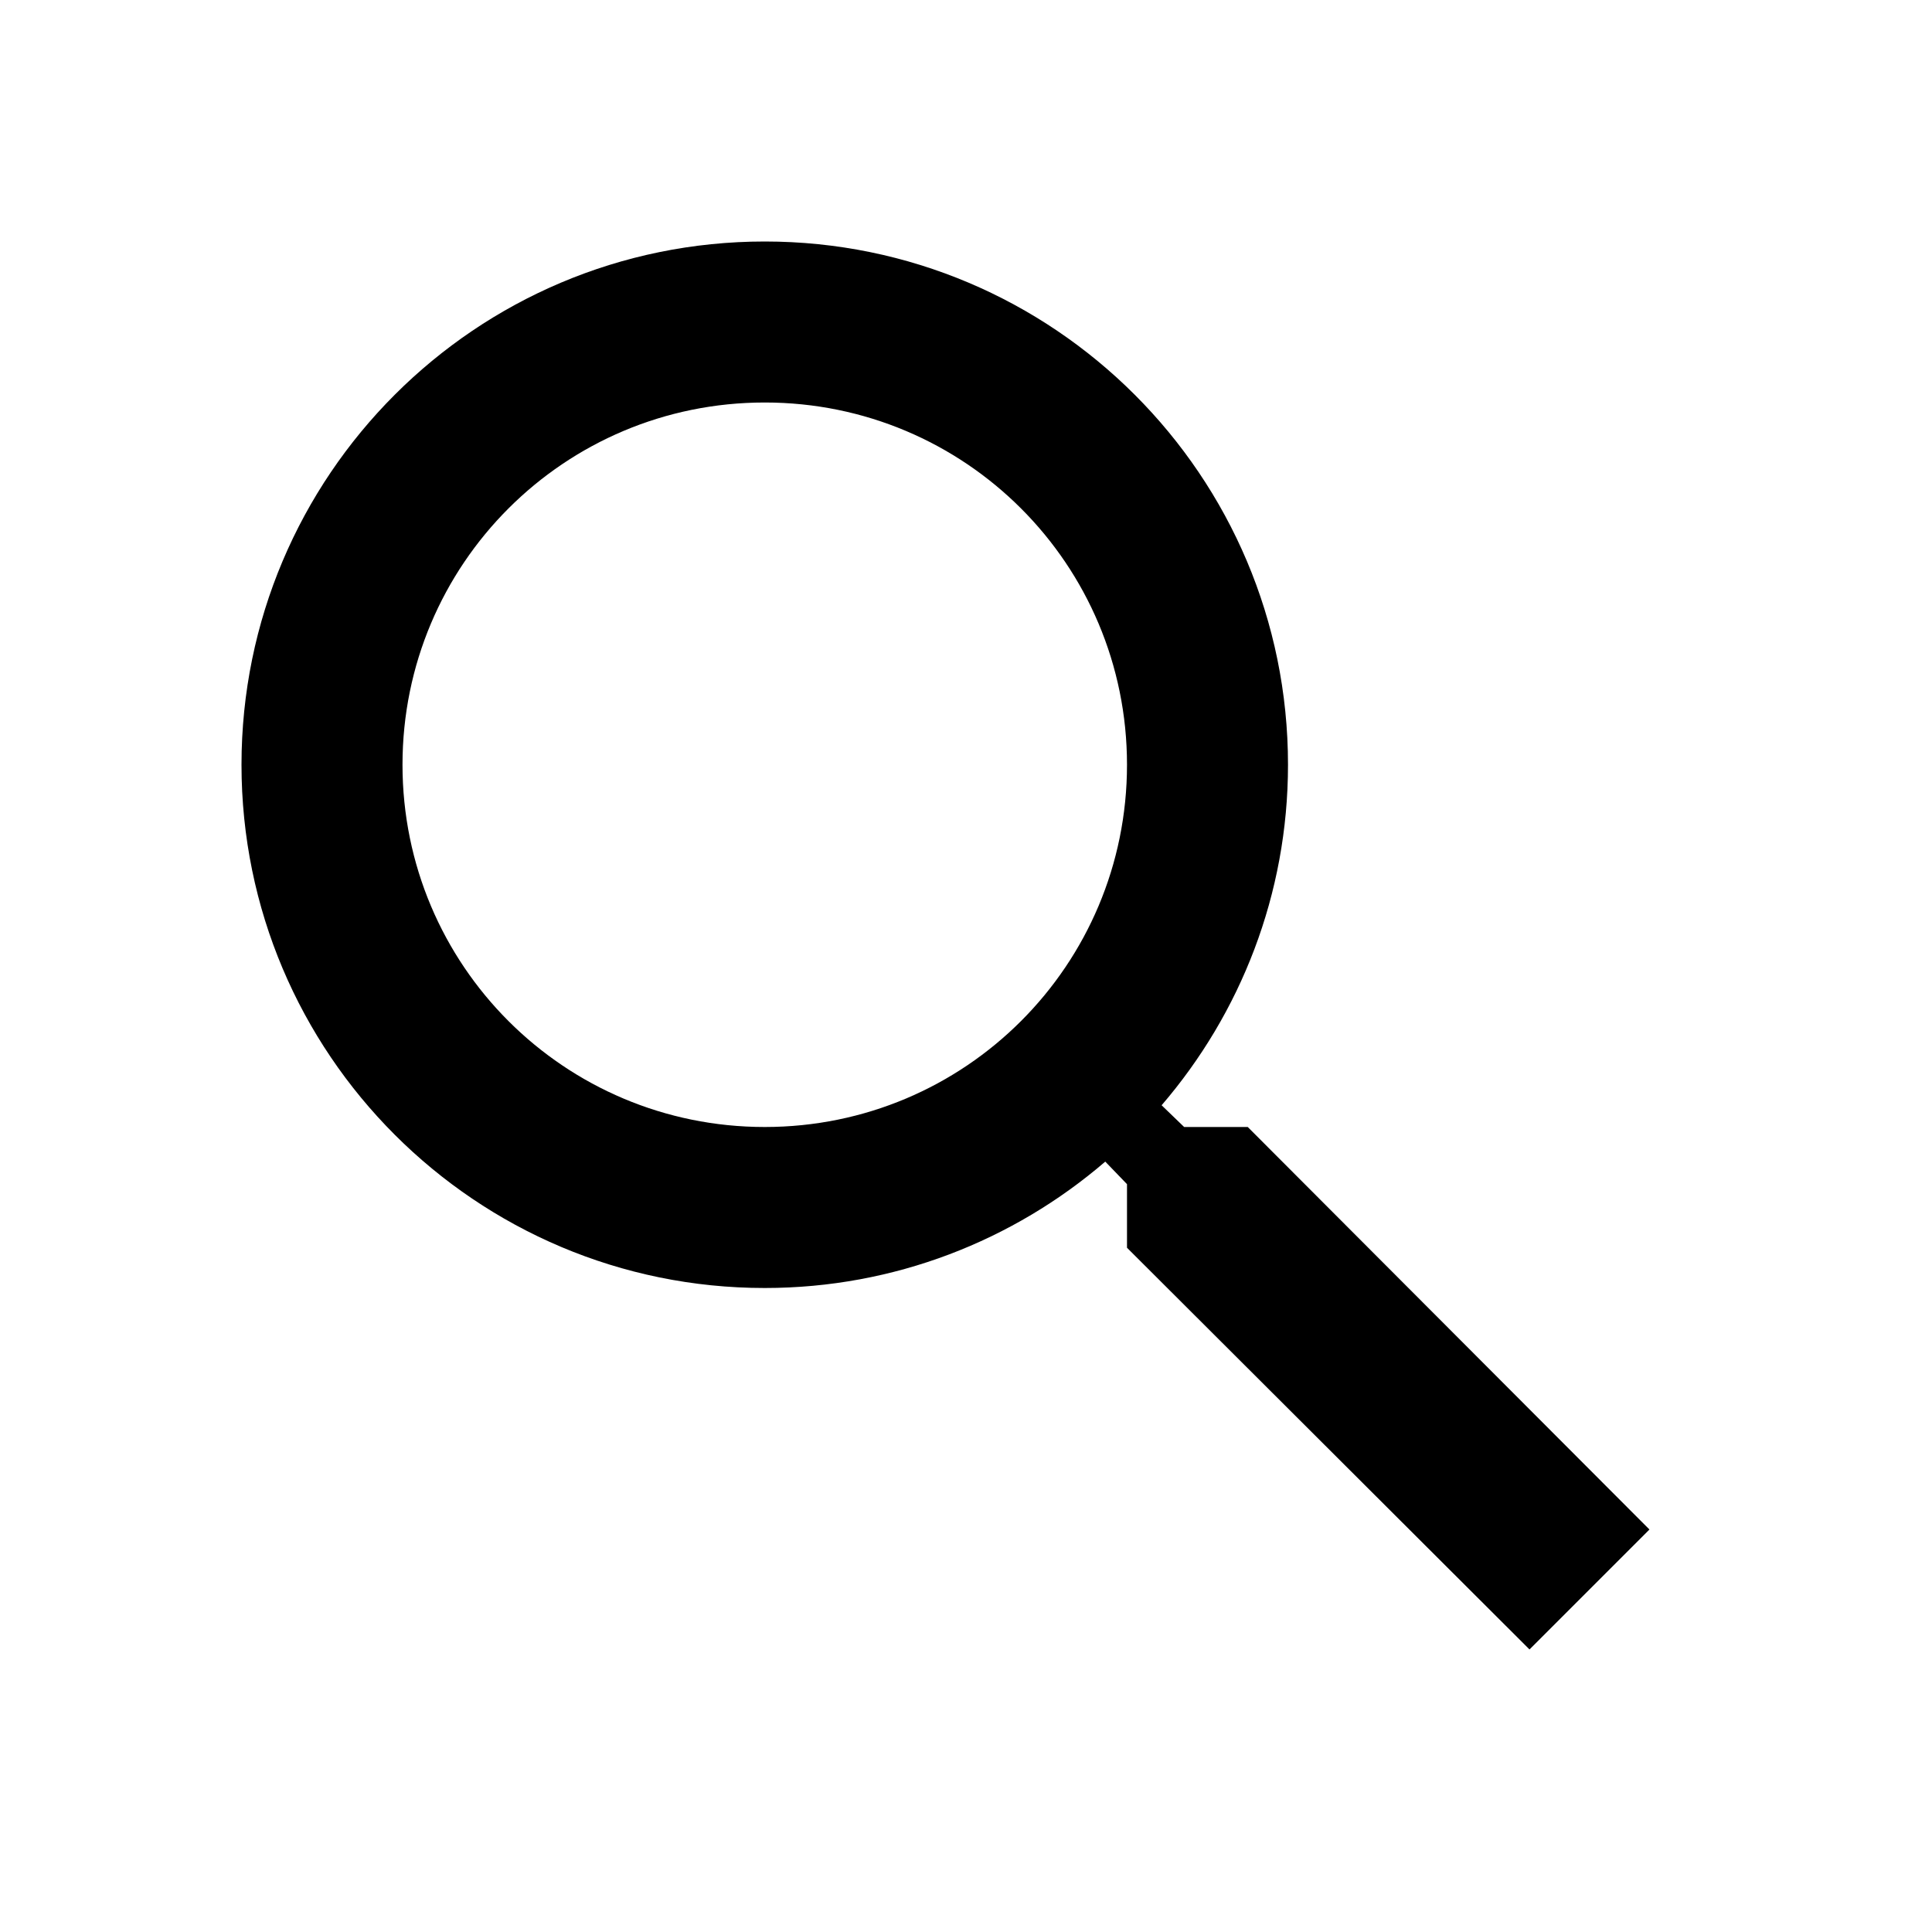
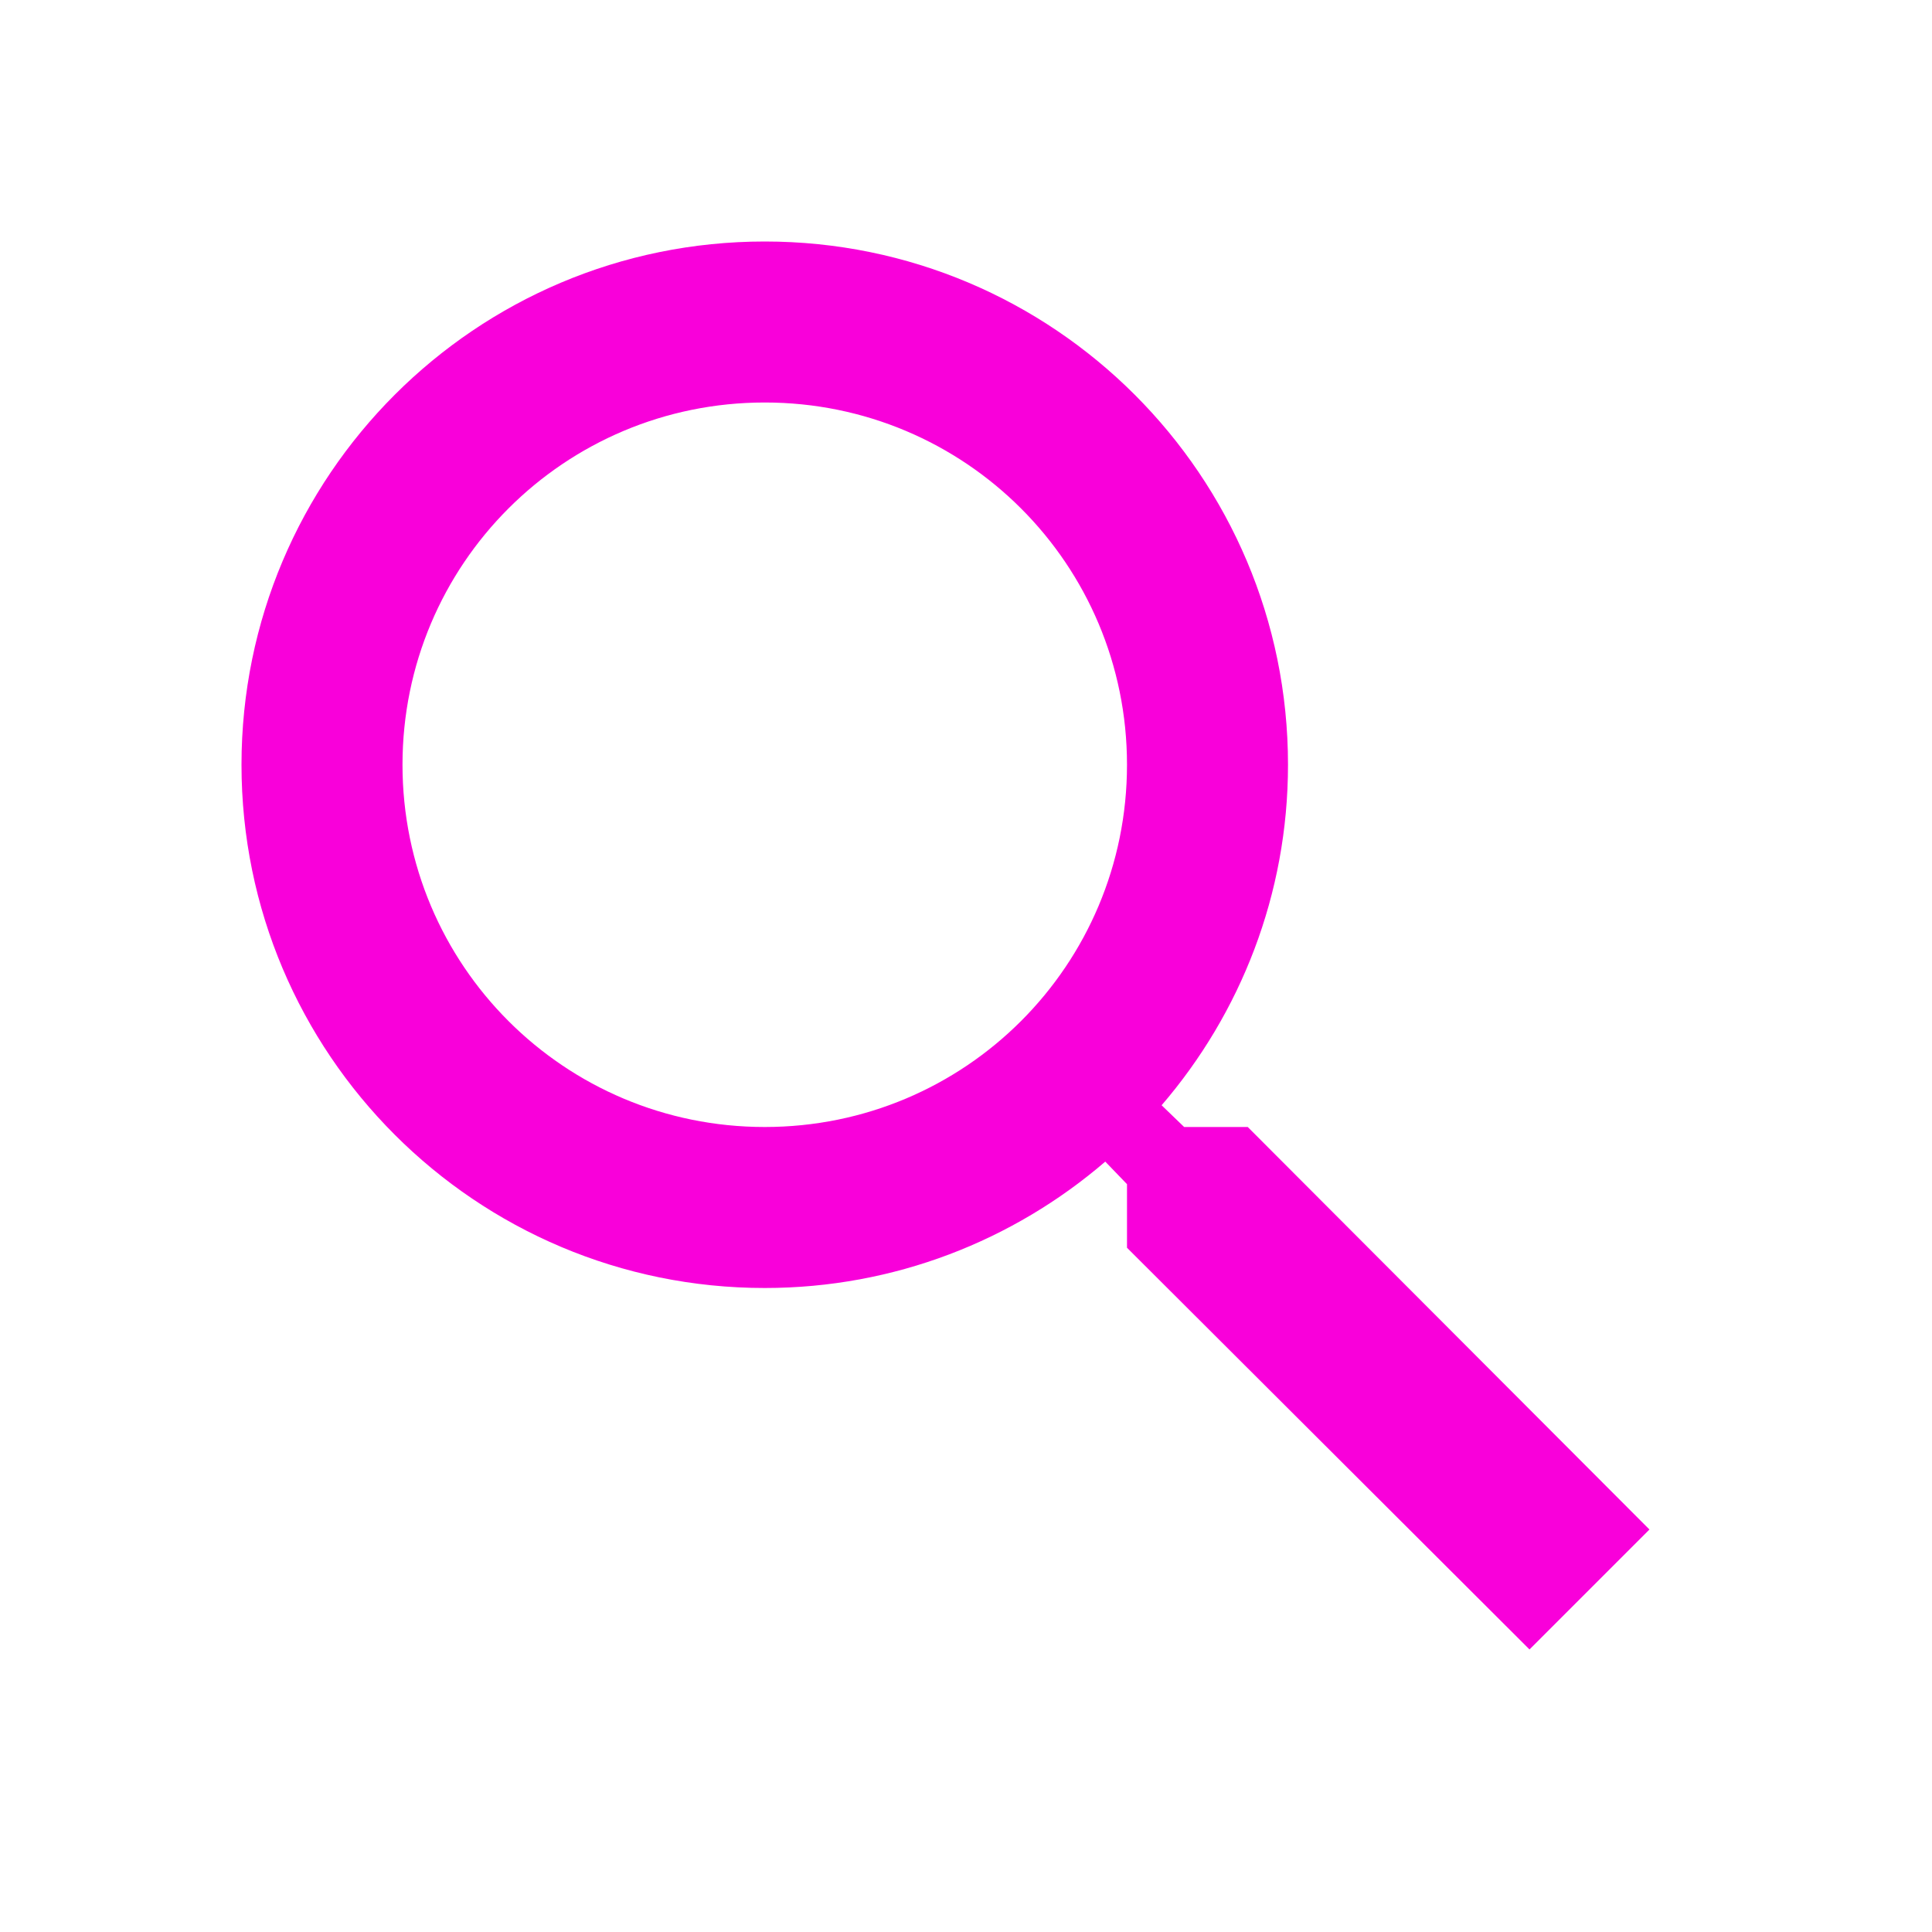
- <svg xmlns="http://www.w3.org/2000/svg" focusable="false" viewBox="0 0 24 24">
+ <svg xmlns="http://www.w3.org/2000/svg" focusable="false" viewBox="0 0 24 24" fill="#f900da">
  <path d="M15.5 14h-.79l-.28-.27C15.41 12.59 16 11.11 16 9.5 16 5.91 13.09 3 9.5 3S3 5.91 3 9.5 5.91 16 9.5 16c1.61 0 3.09-.59 4.23-1.57l.27.28v.79l5 4.99L20.49 19l-4.99-5zm-6 0C7.01 14 5 11.99 5 9.5S7.01 5 9.5 5 14 7.01 14 9.5 11.99 14 9.5 14z" />
</svg>
